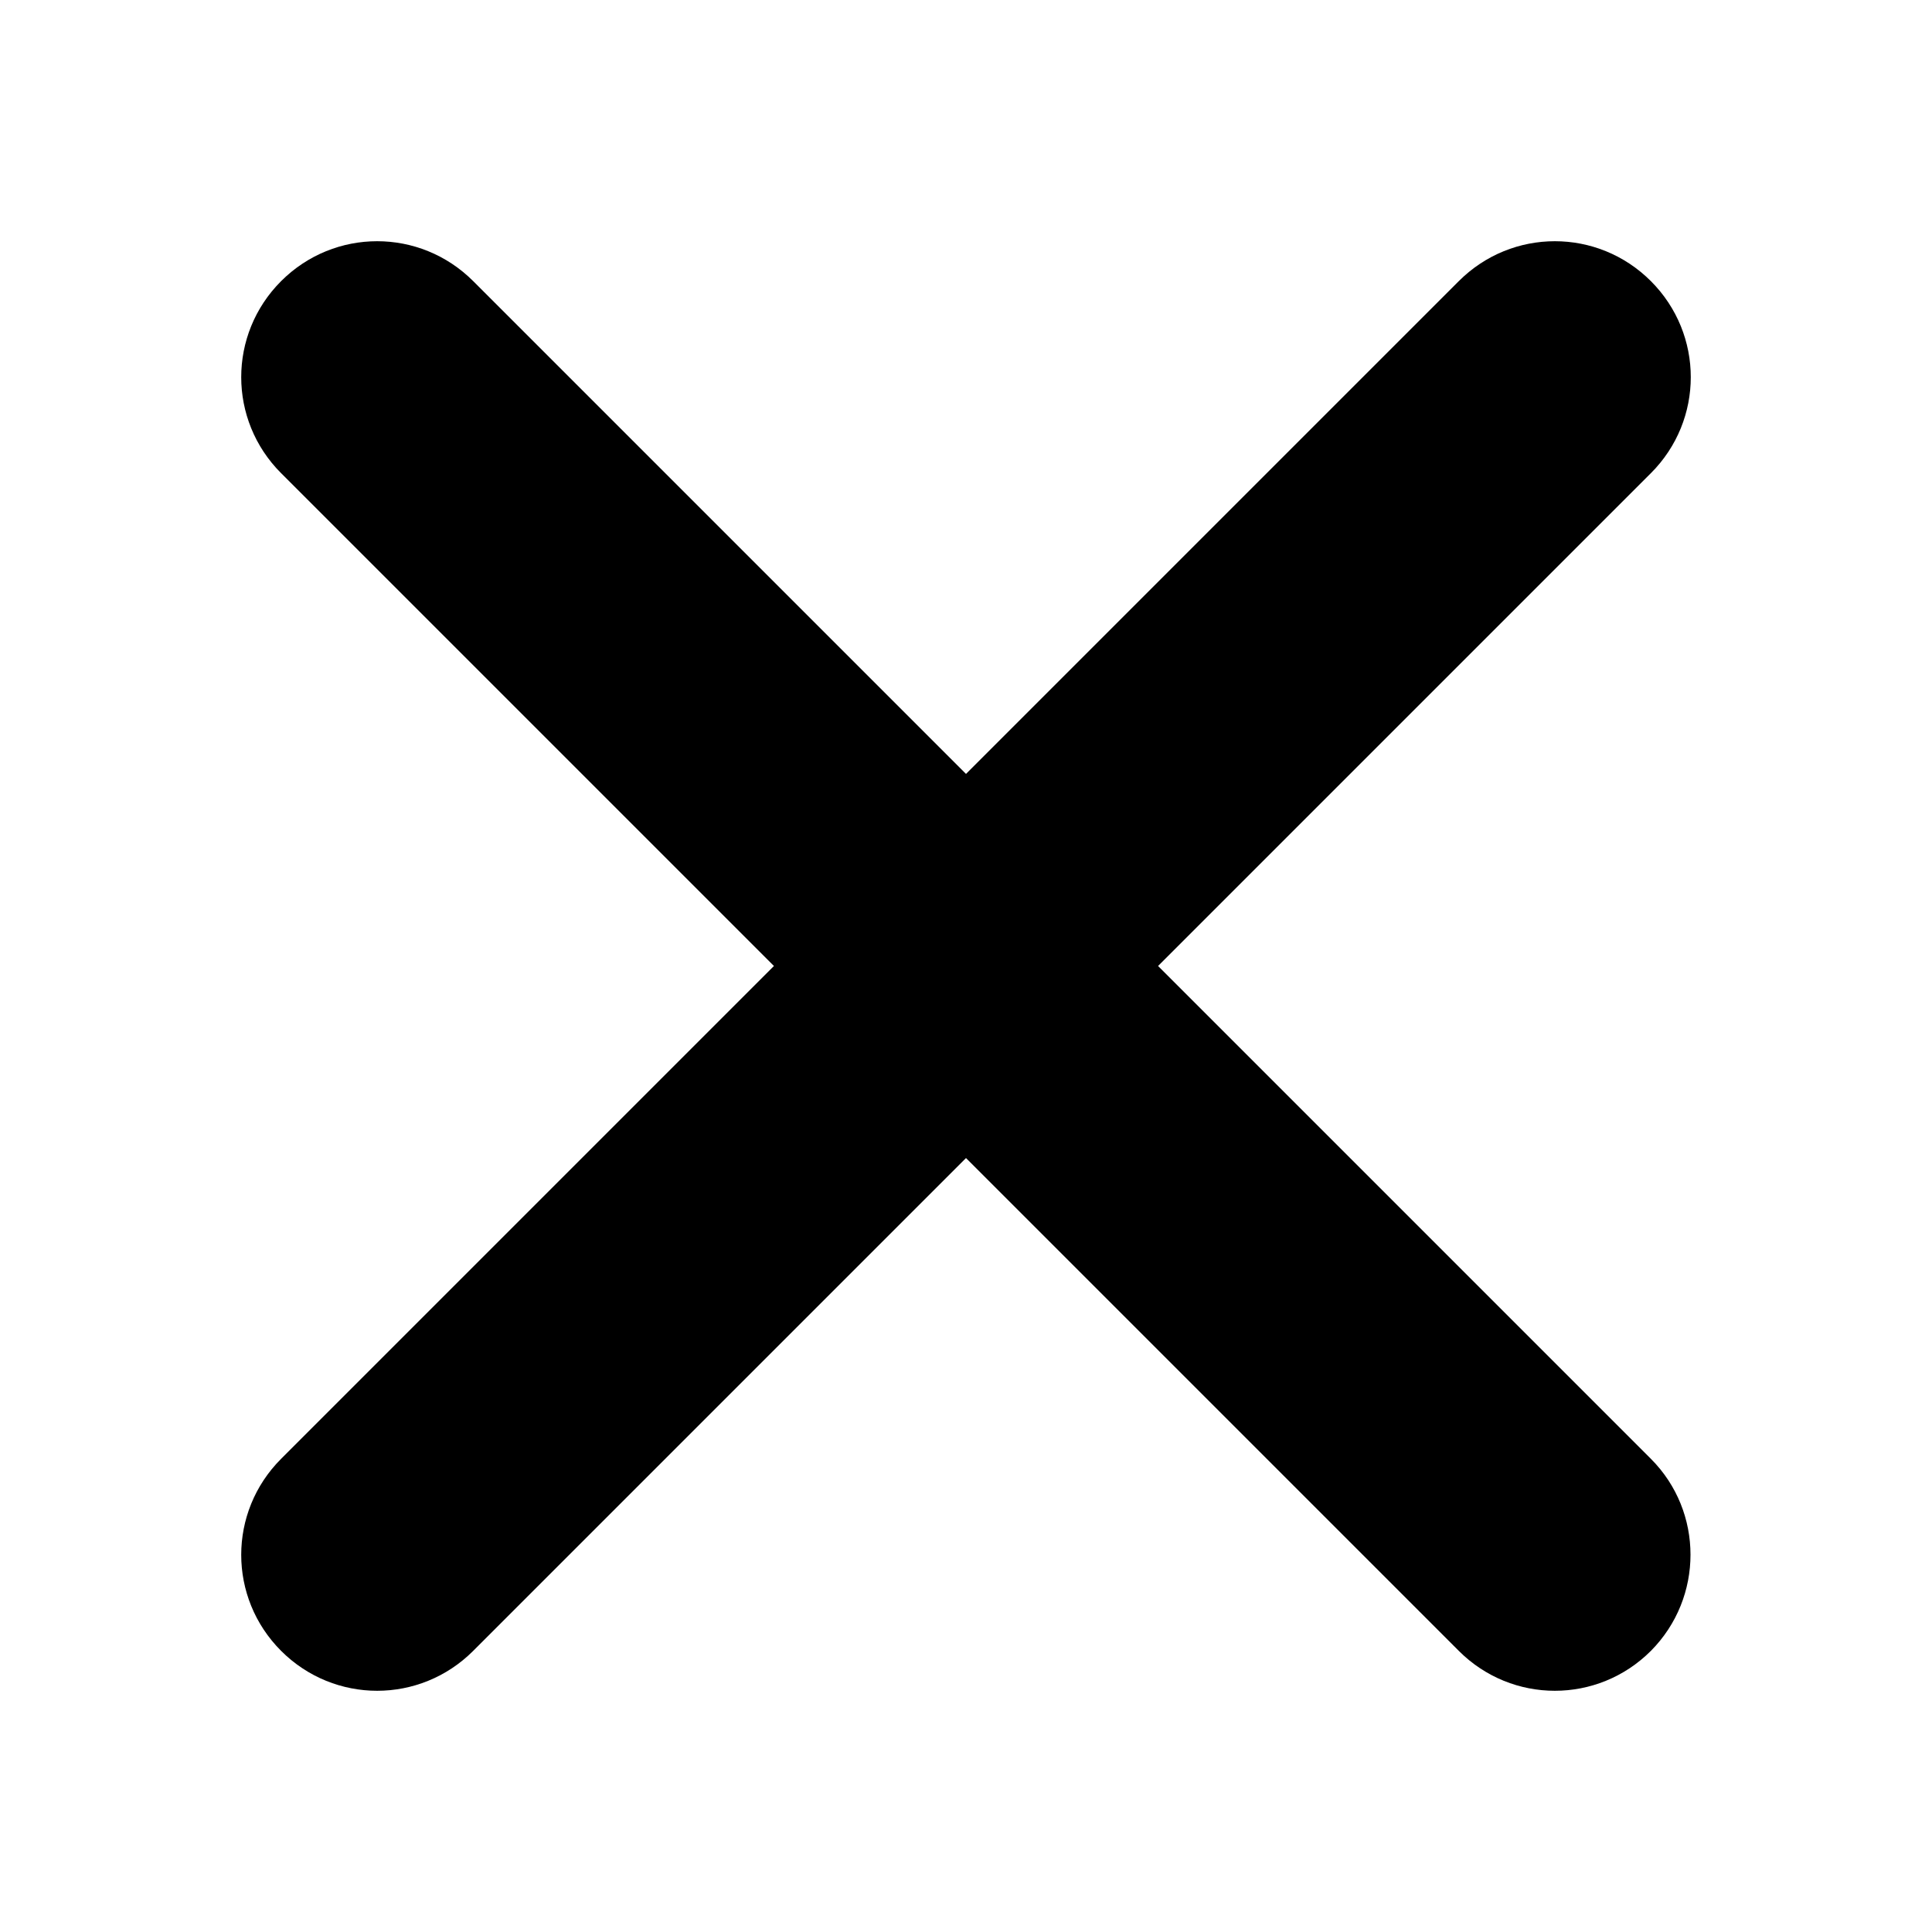
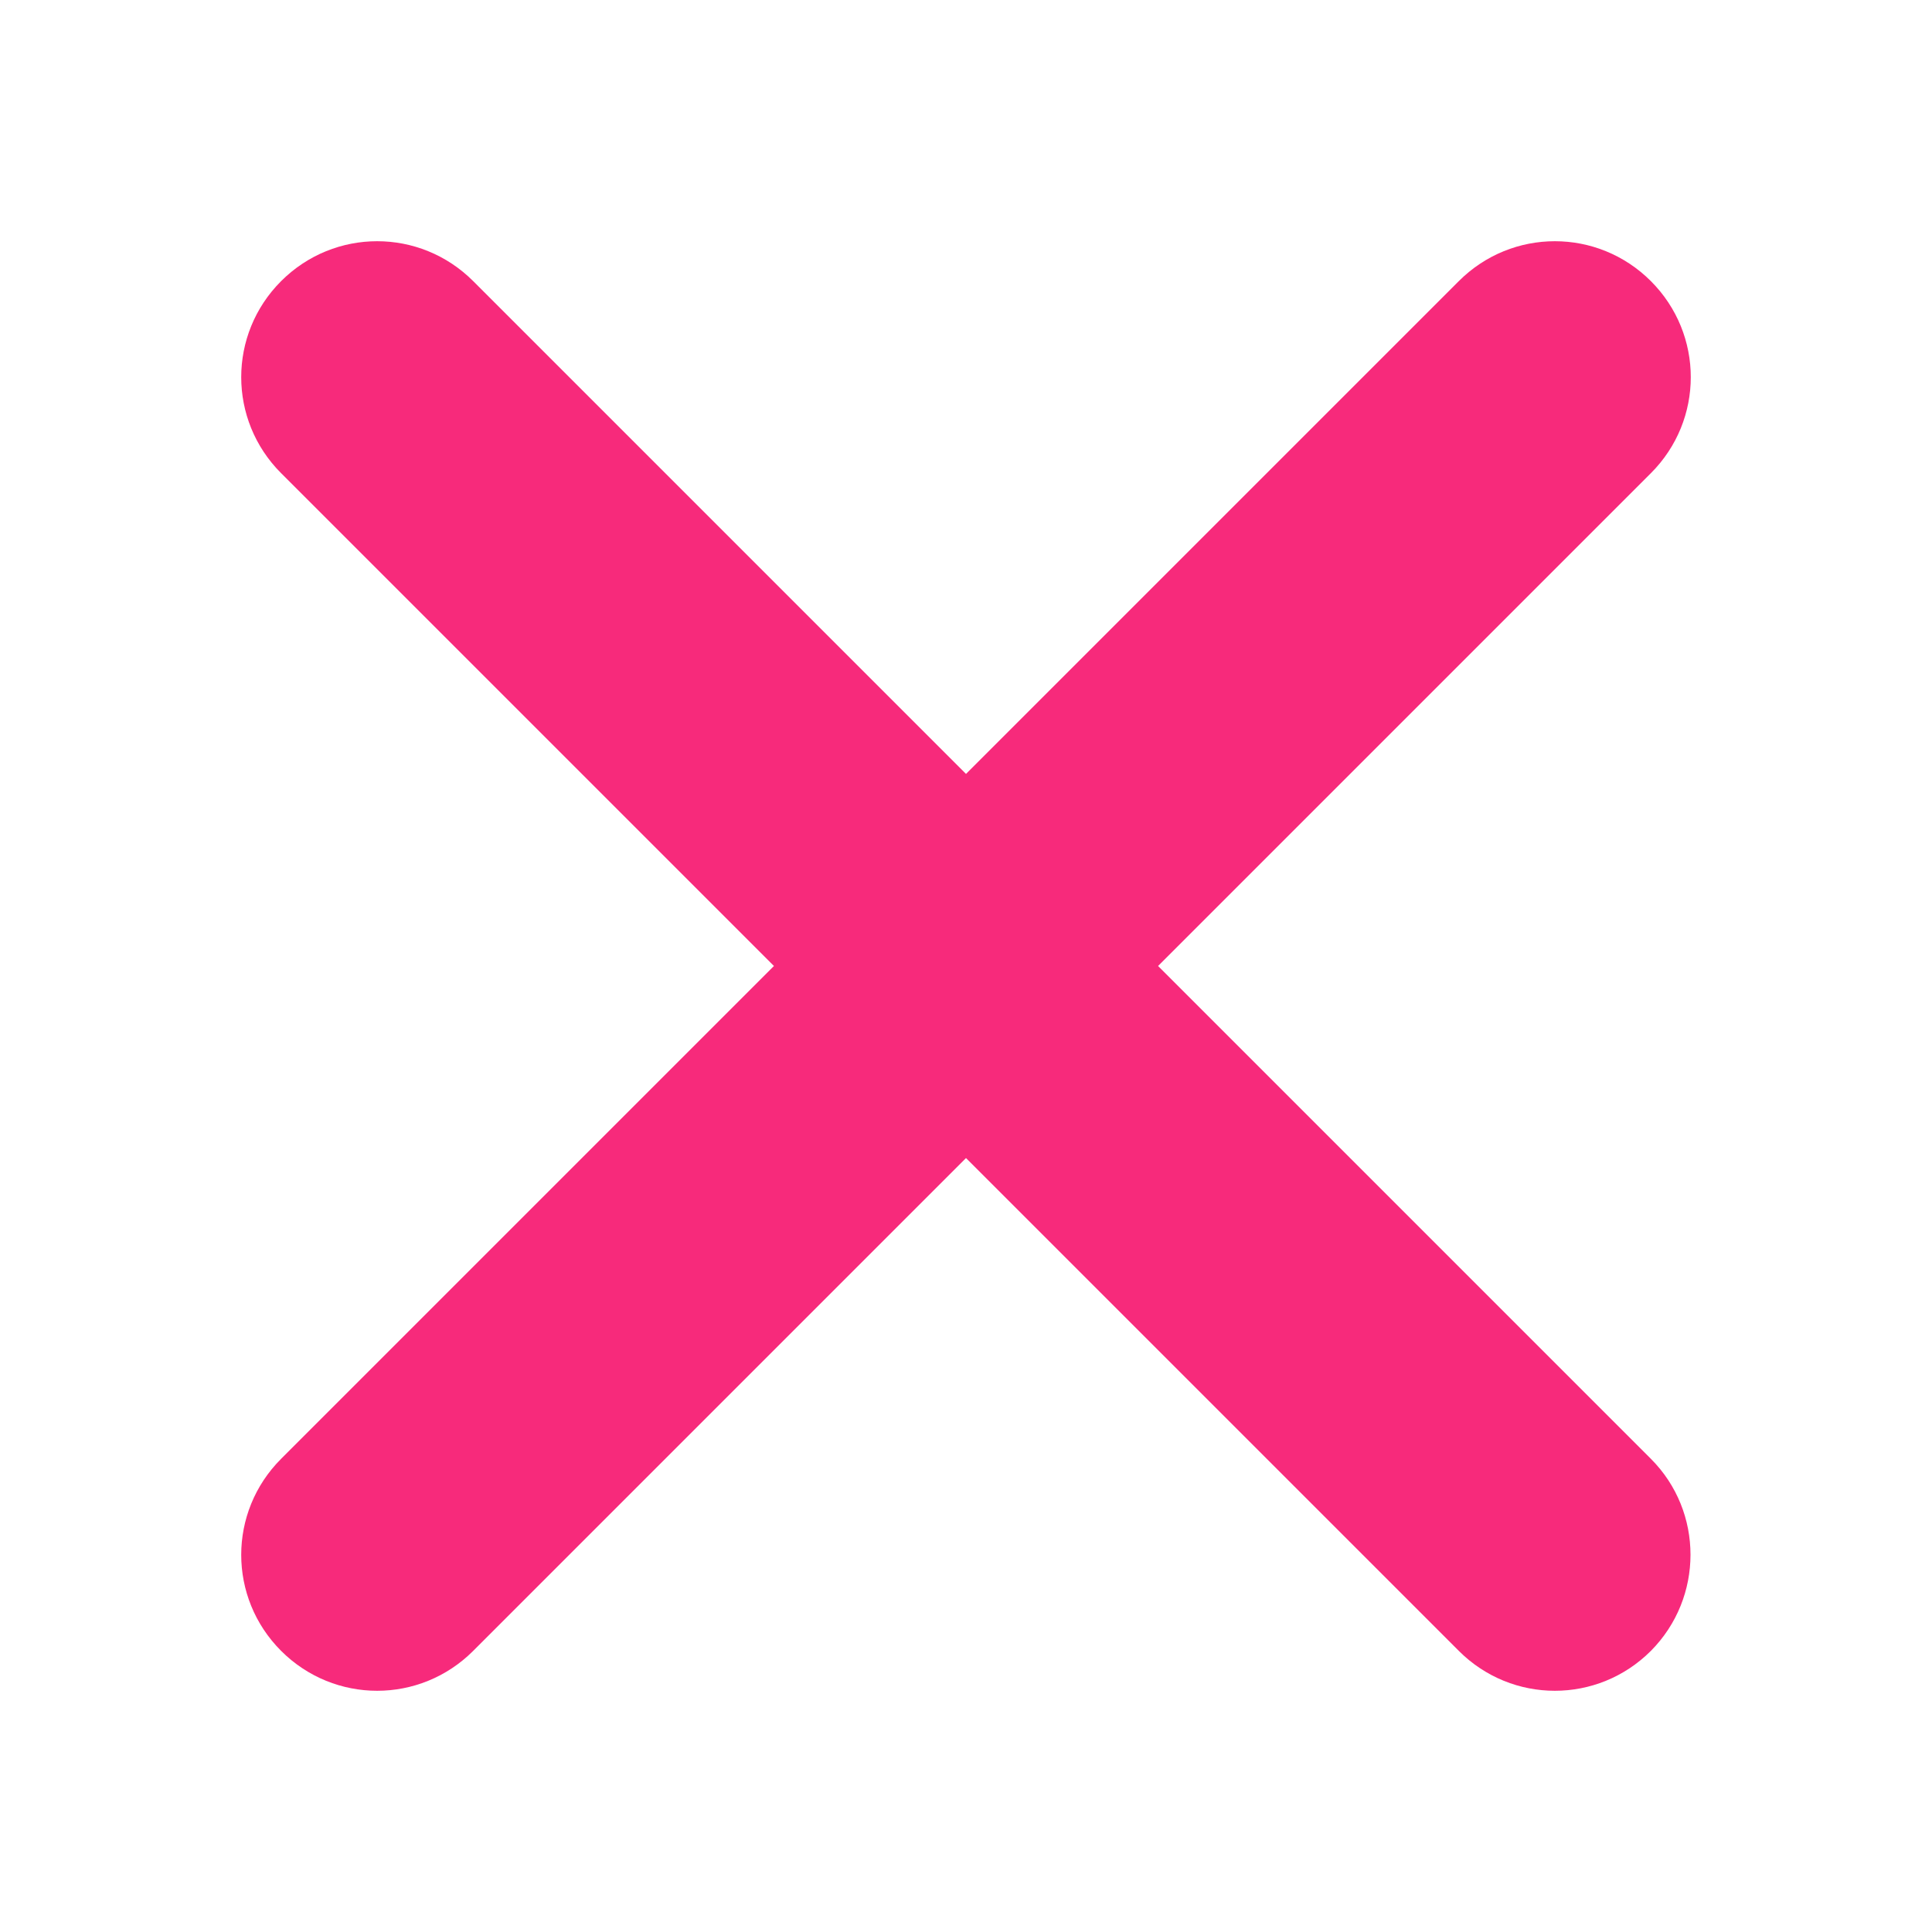
<svg xmlns="http://www.w3.org/2000/svg" height="512px" id="Layer_1" style="enable-background:new 0 0 512 512;" version="1.1" viewBox="0 0 512 512" width="512px" xml:space="preserve">
-   <path d="M437.5,386.6L306.9,256l130.6-130.6c14.1-14.1,14.1-36.8,0-50.9c-14.1-14.1-36.8-14.1-50.9,0L256,205.1L125.4,74.5  c-14.1-14.1-36.8-14.1-50.9,0c-14.1,14.1-14.1,36.8,0,50.9L205.1,256L74.5,386.6c-14.1,14.1-14.1,36.8,0,50.9  c14.1,14.1,36.8,14.1,50.9,0L256,306.9l130.6,130.6c14.1,14.1,36.8,14.1,50.9,0C451.5,423.4,451.5,400.6,437.5,386.6z" />
+   <path fill="#f72a7b" d="M437.5,386.6L306.9,256l130.6-130.6c14.1-14.1,14.1-36.8,0-50.9c-14.1-14.1-36.8-14.1-50.9,0L256,205.1L125.4,74.5  c-14.1-14.1-36.8-14.1-50.9,0c-14.1,14.1-14.1,36.8,0,50.9L205.1,256L74.5,386.6c-14.1,14.1-14.1,36.8,0,50.9  c14.1,14.1,36.8,14.1,50.9,0L256,306.9l130.6,130.6c14.1,14.1,36.8,14.1,50.9,0C451.5,423.4,451.5,400.6,437.5,386.6z" />
</svg>
